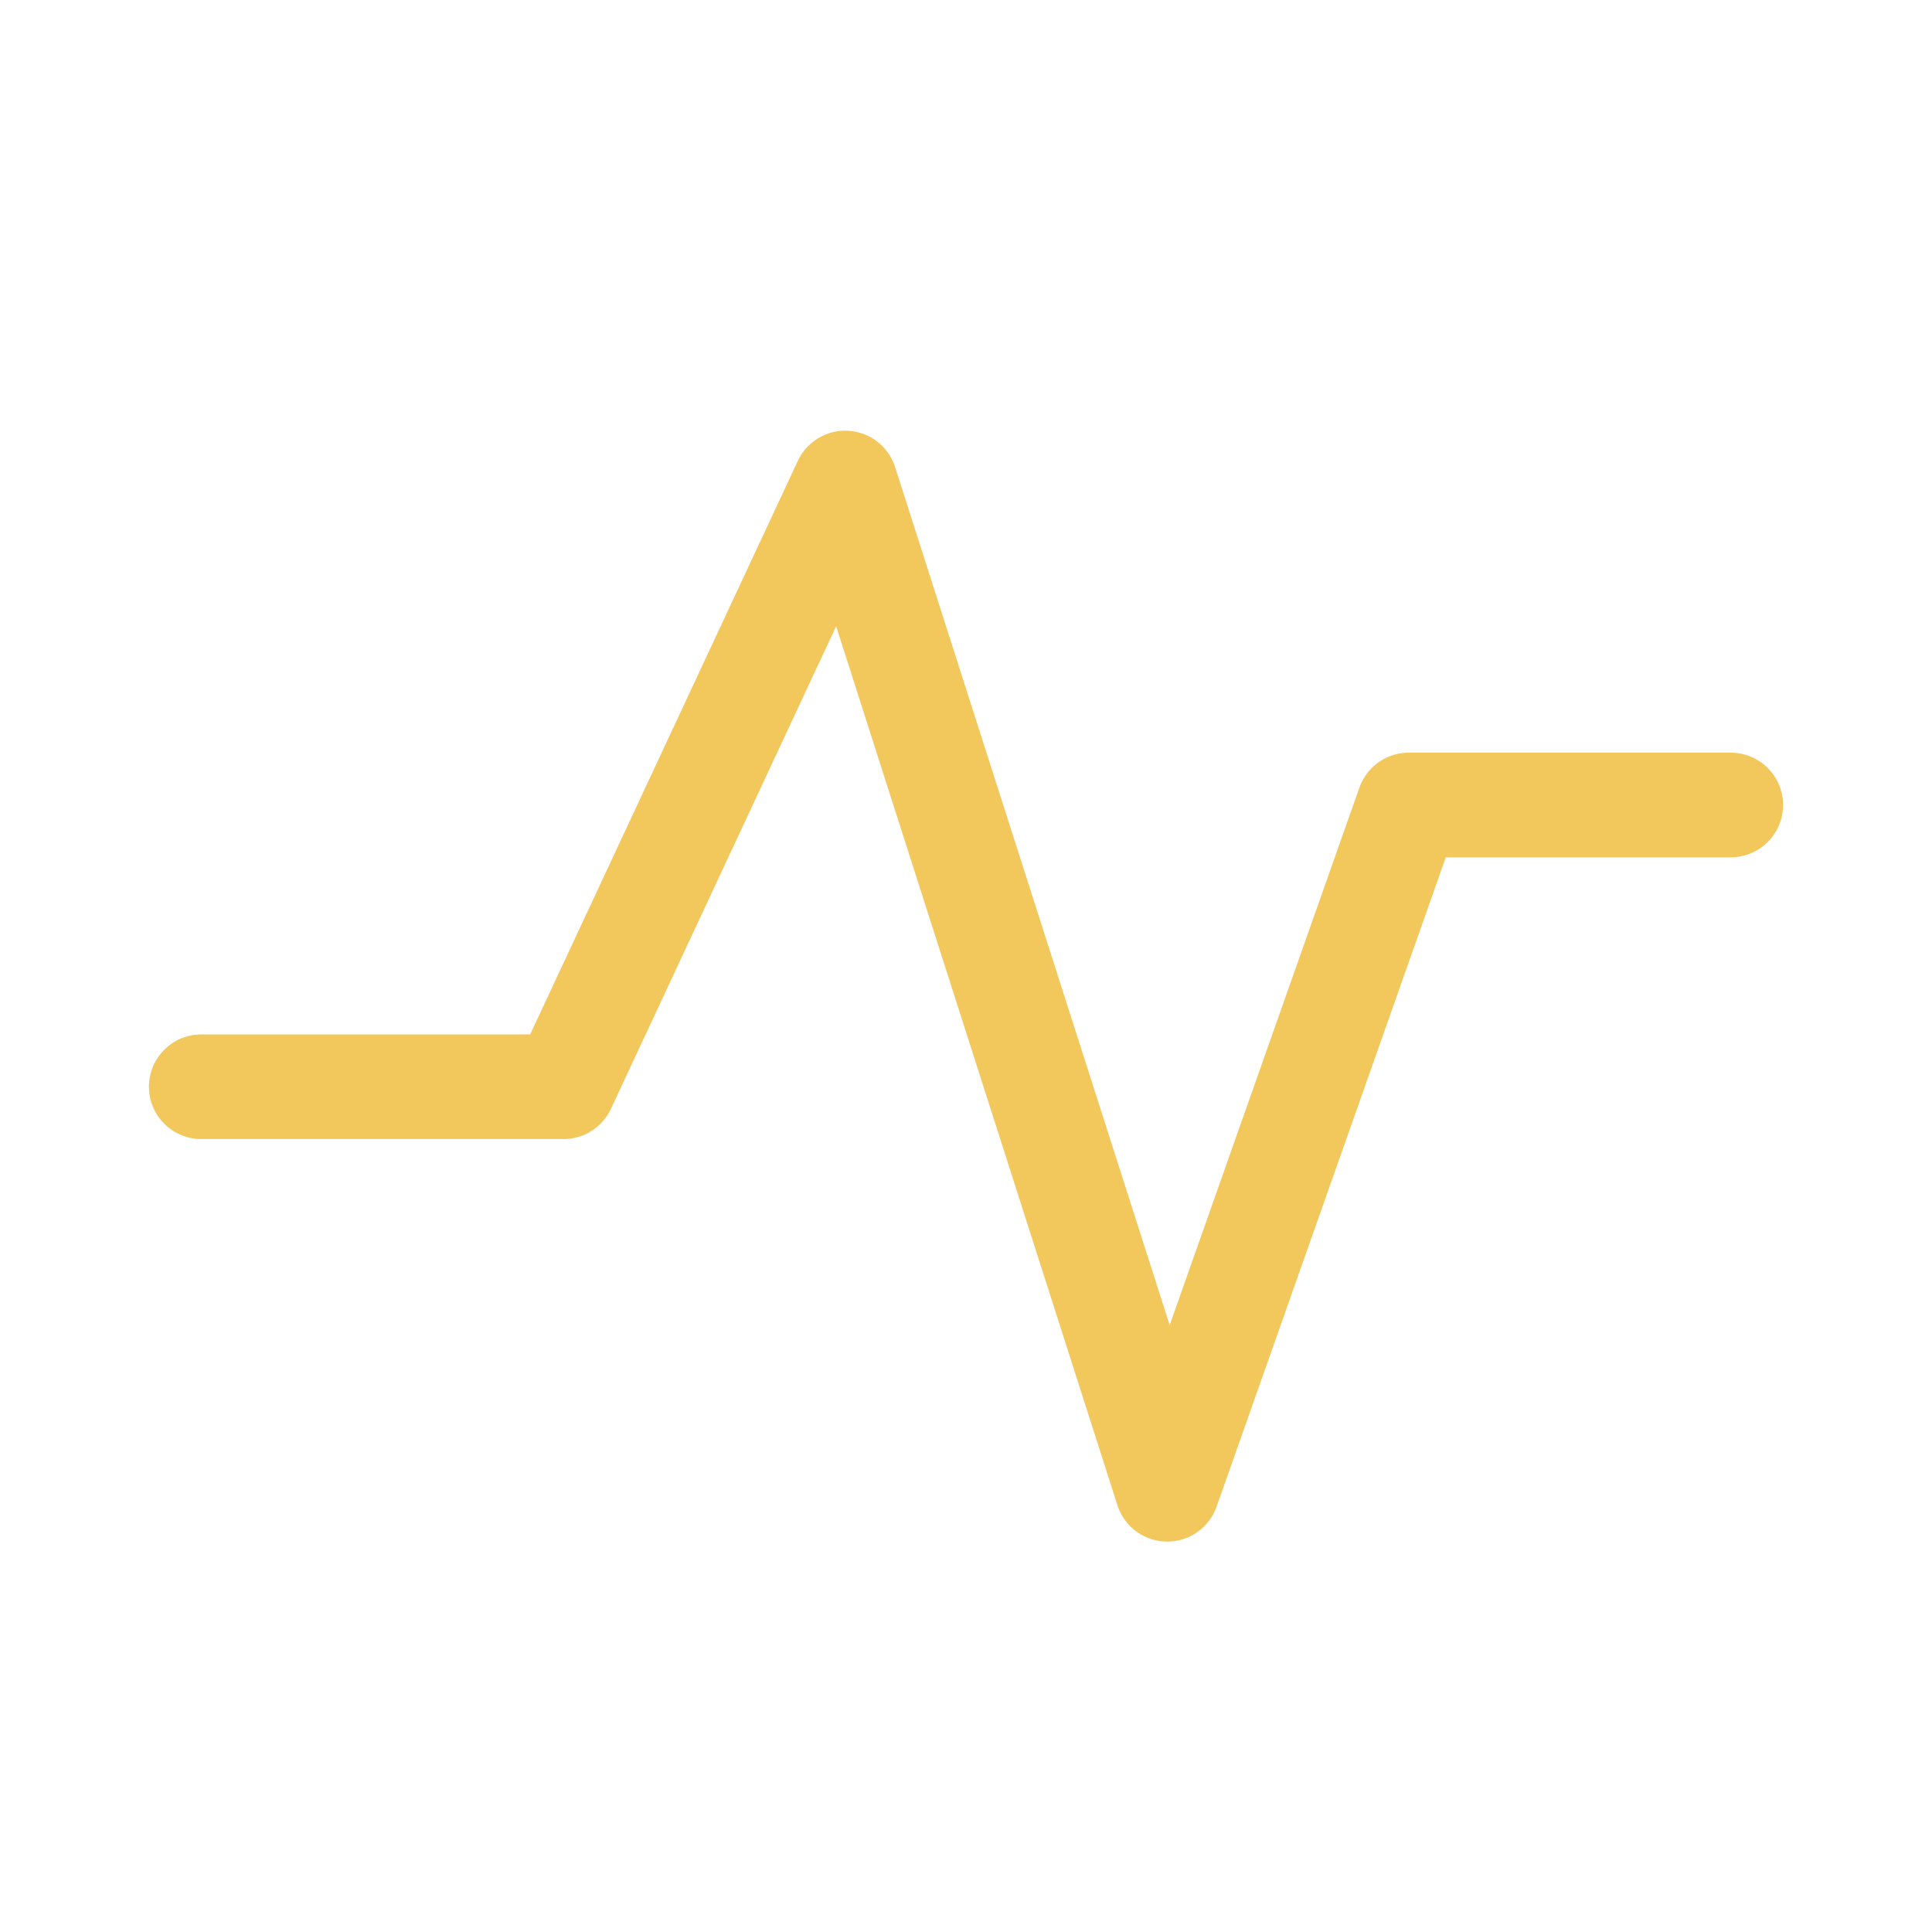
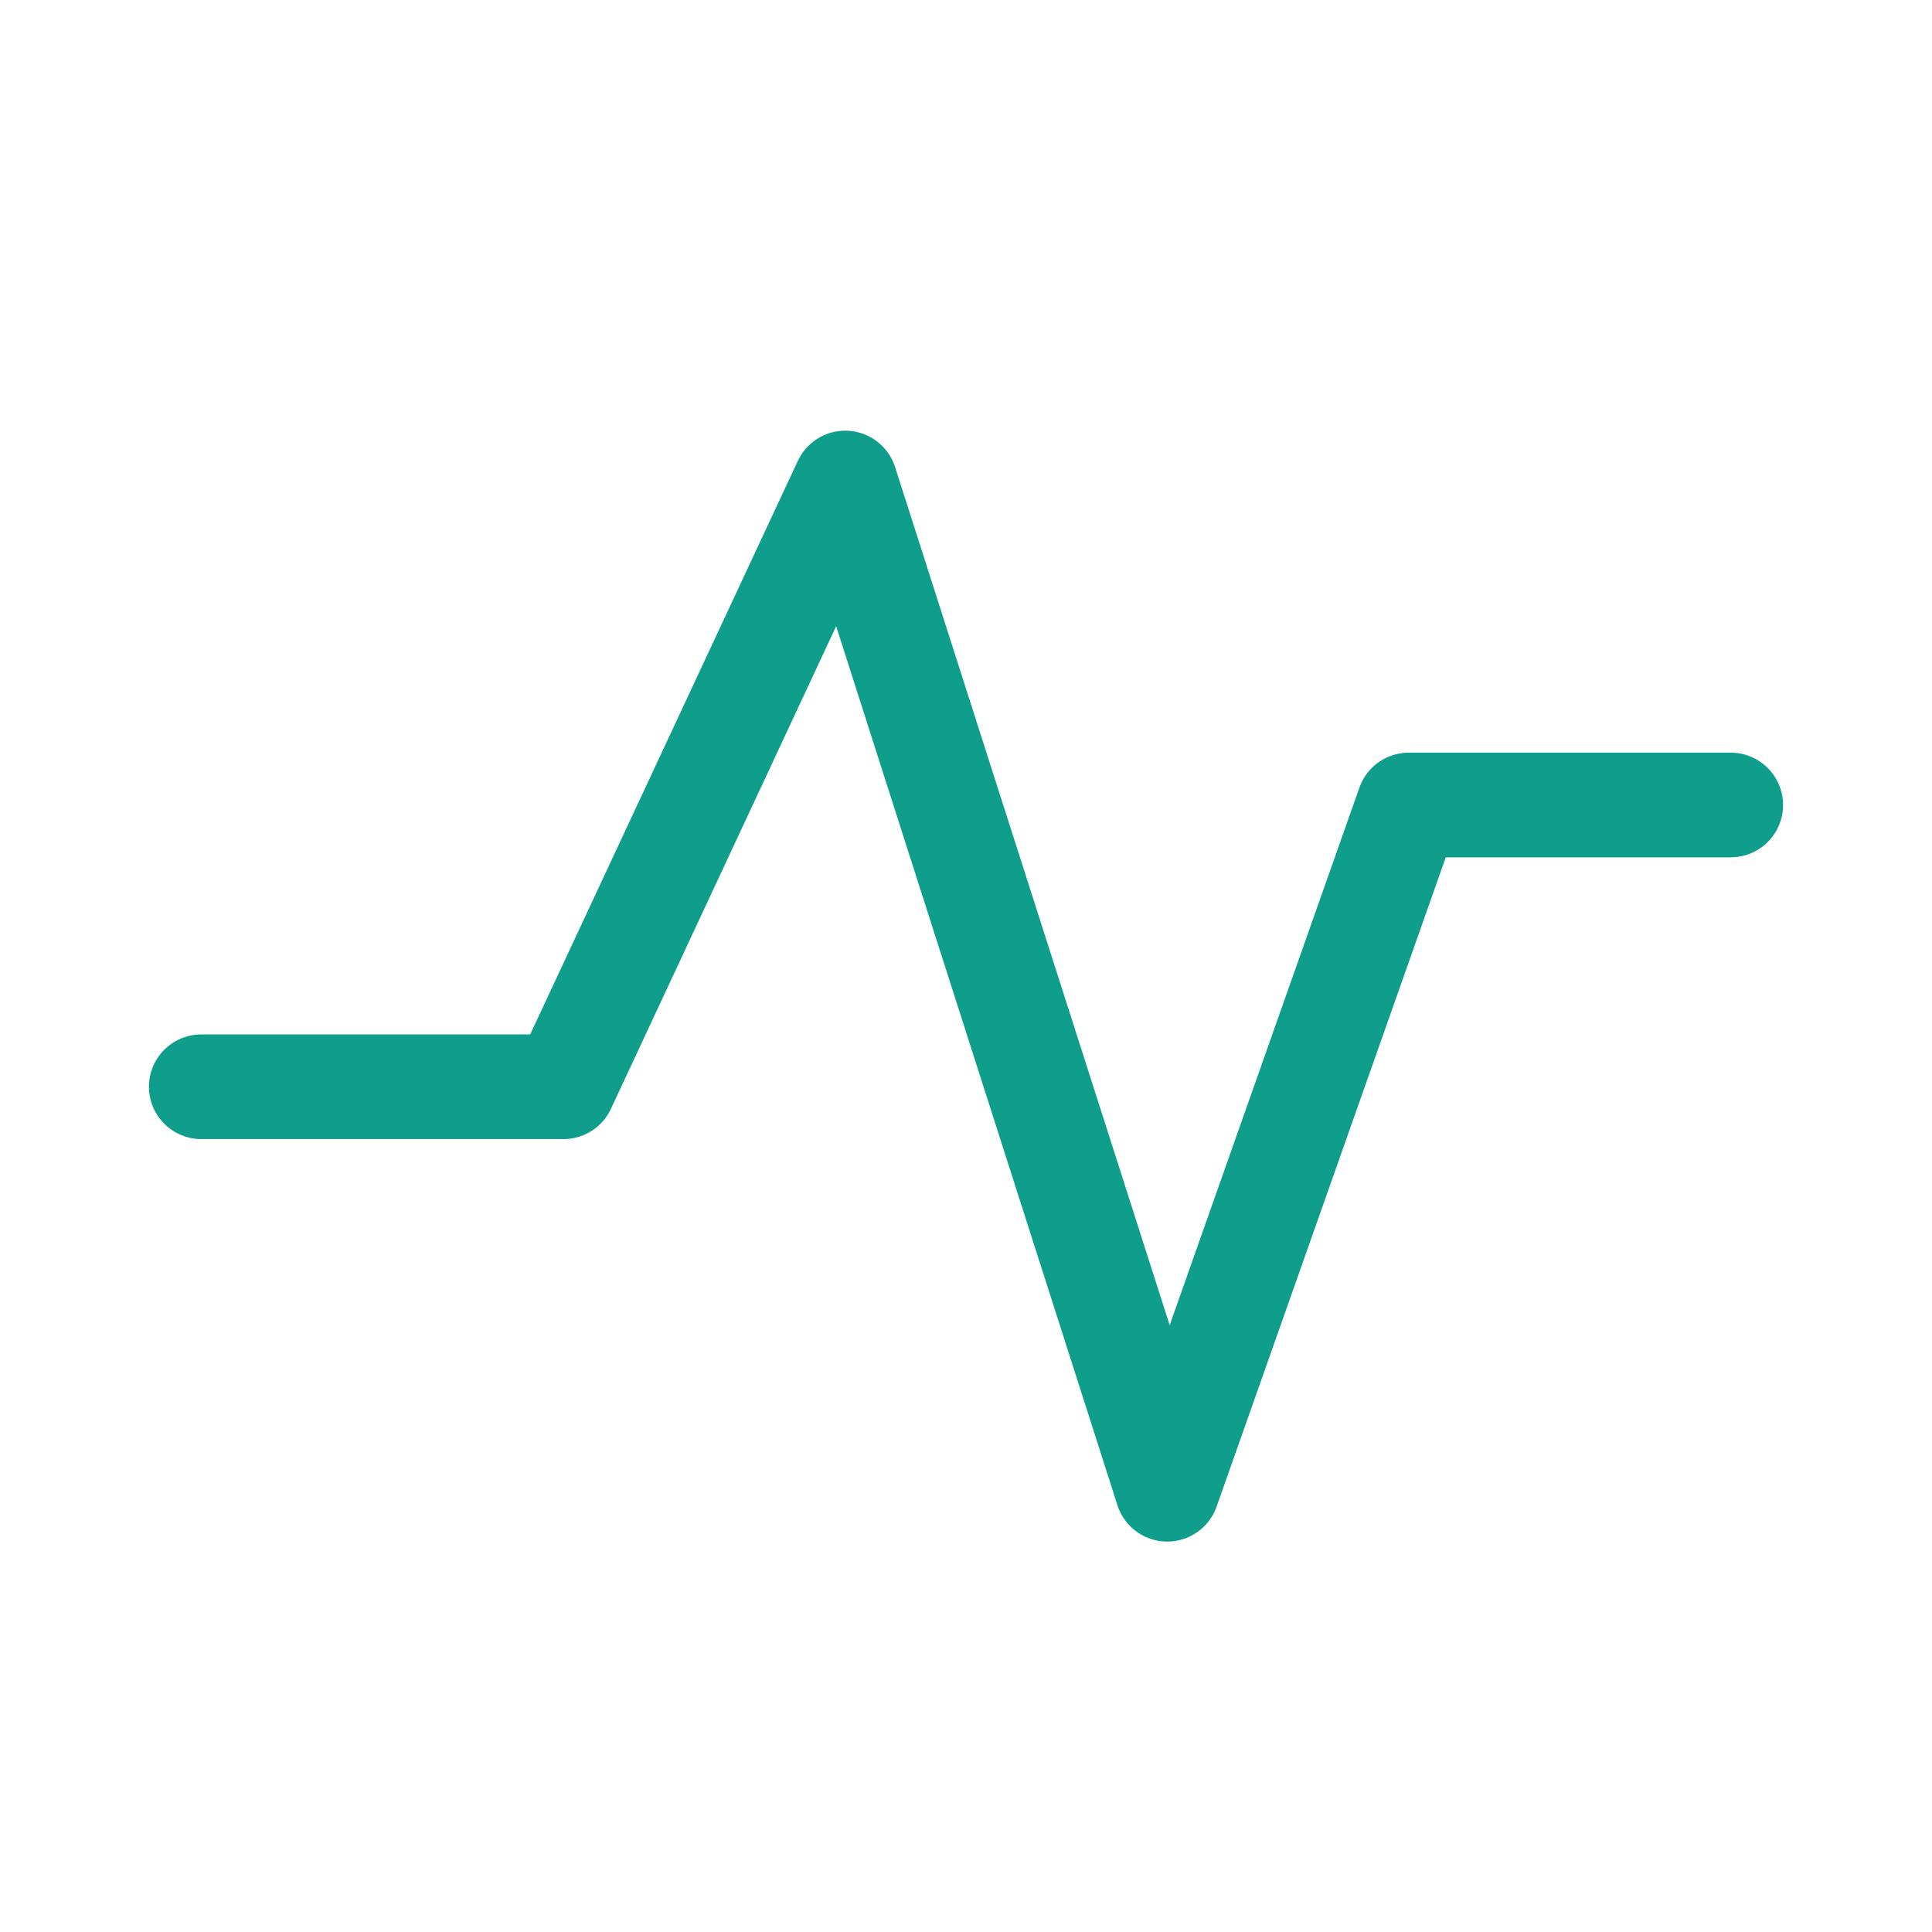
<svg xmlns="http://www.w3.org/2000/svg" width="48" height="48" viewBox="0 0 48 48">
  <defs />
-   <g fill="none" stroke="#F2C75C" stroke-width="2.6" stroke-linecap="round" stroke-linejoin="round">
+   <g fill="none" stroke="#0F9E8B" stroke-width="2.6" stroke-linecap="round" stroke-linejoin="round">
    <path d="M5 27h9l7-15 8 25 6-17h8" />
  </g>
</svg>
